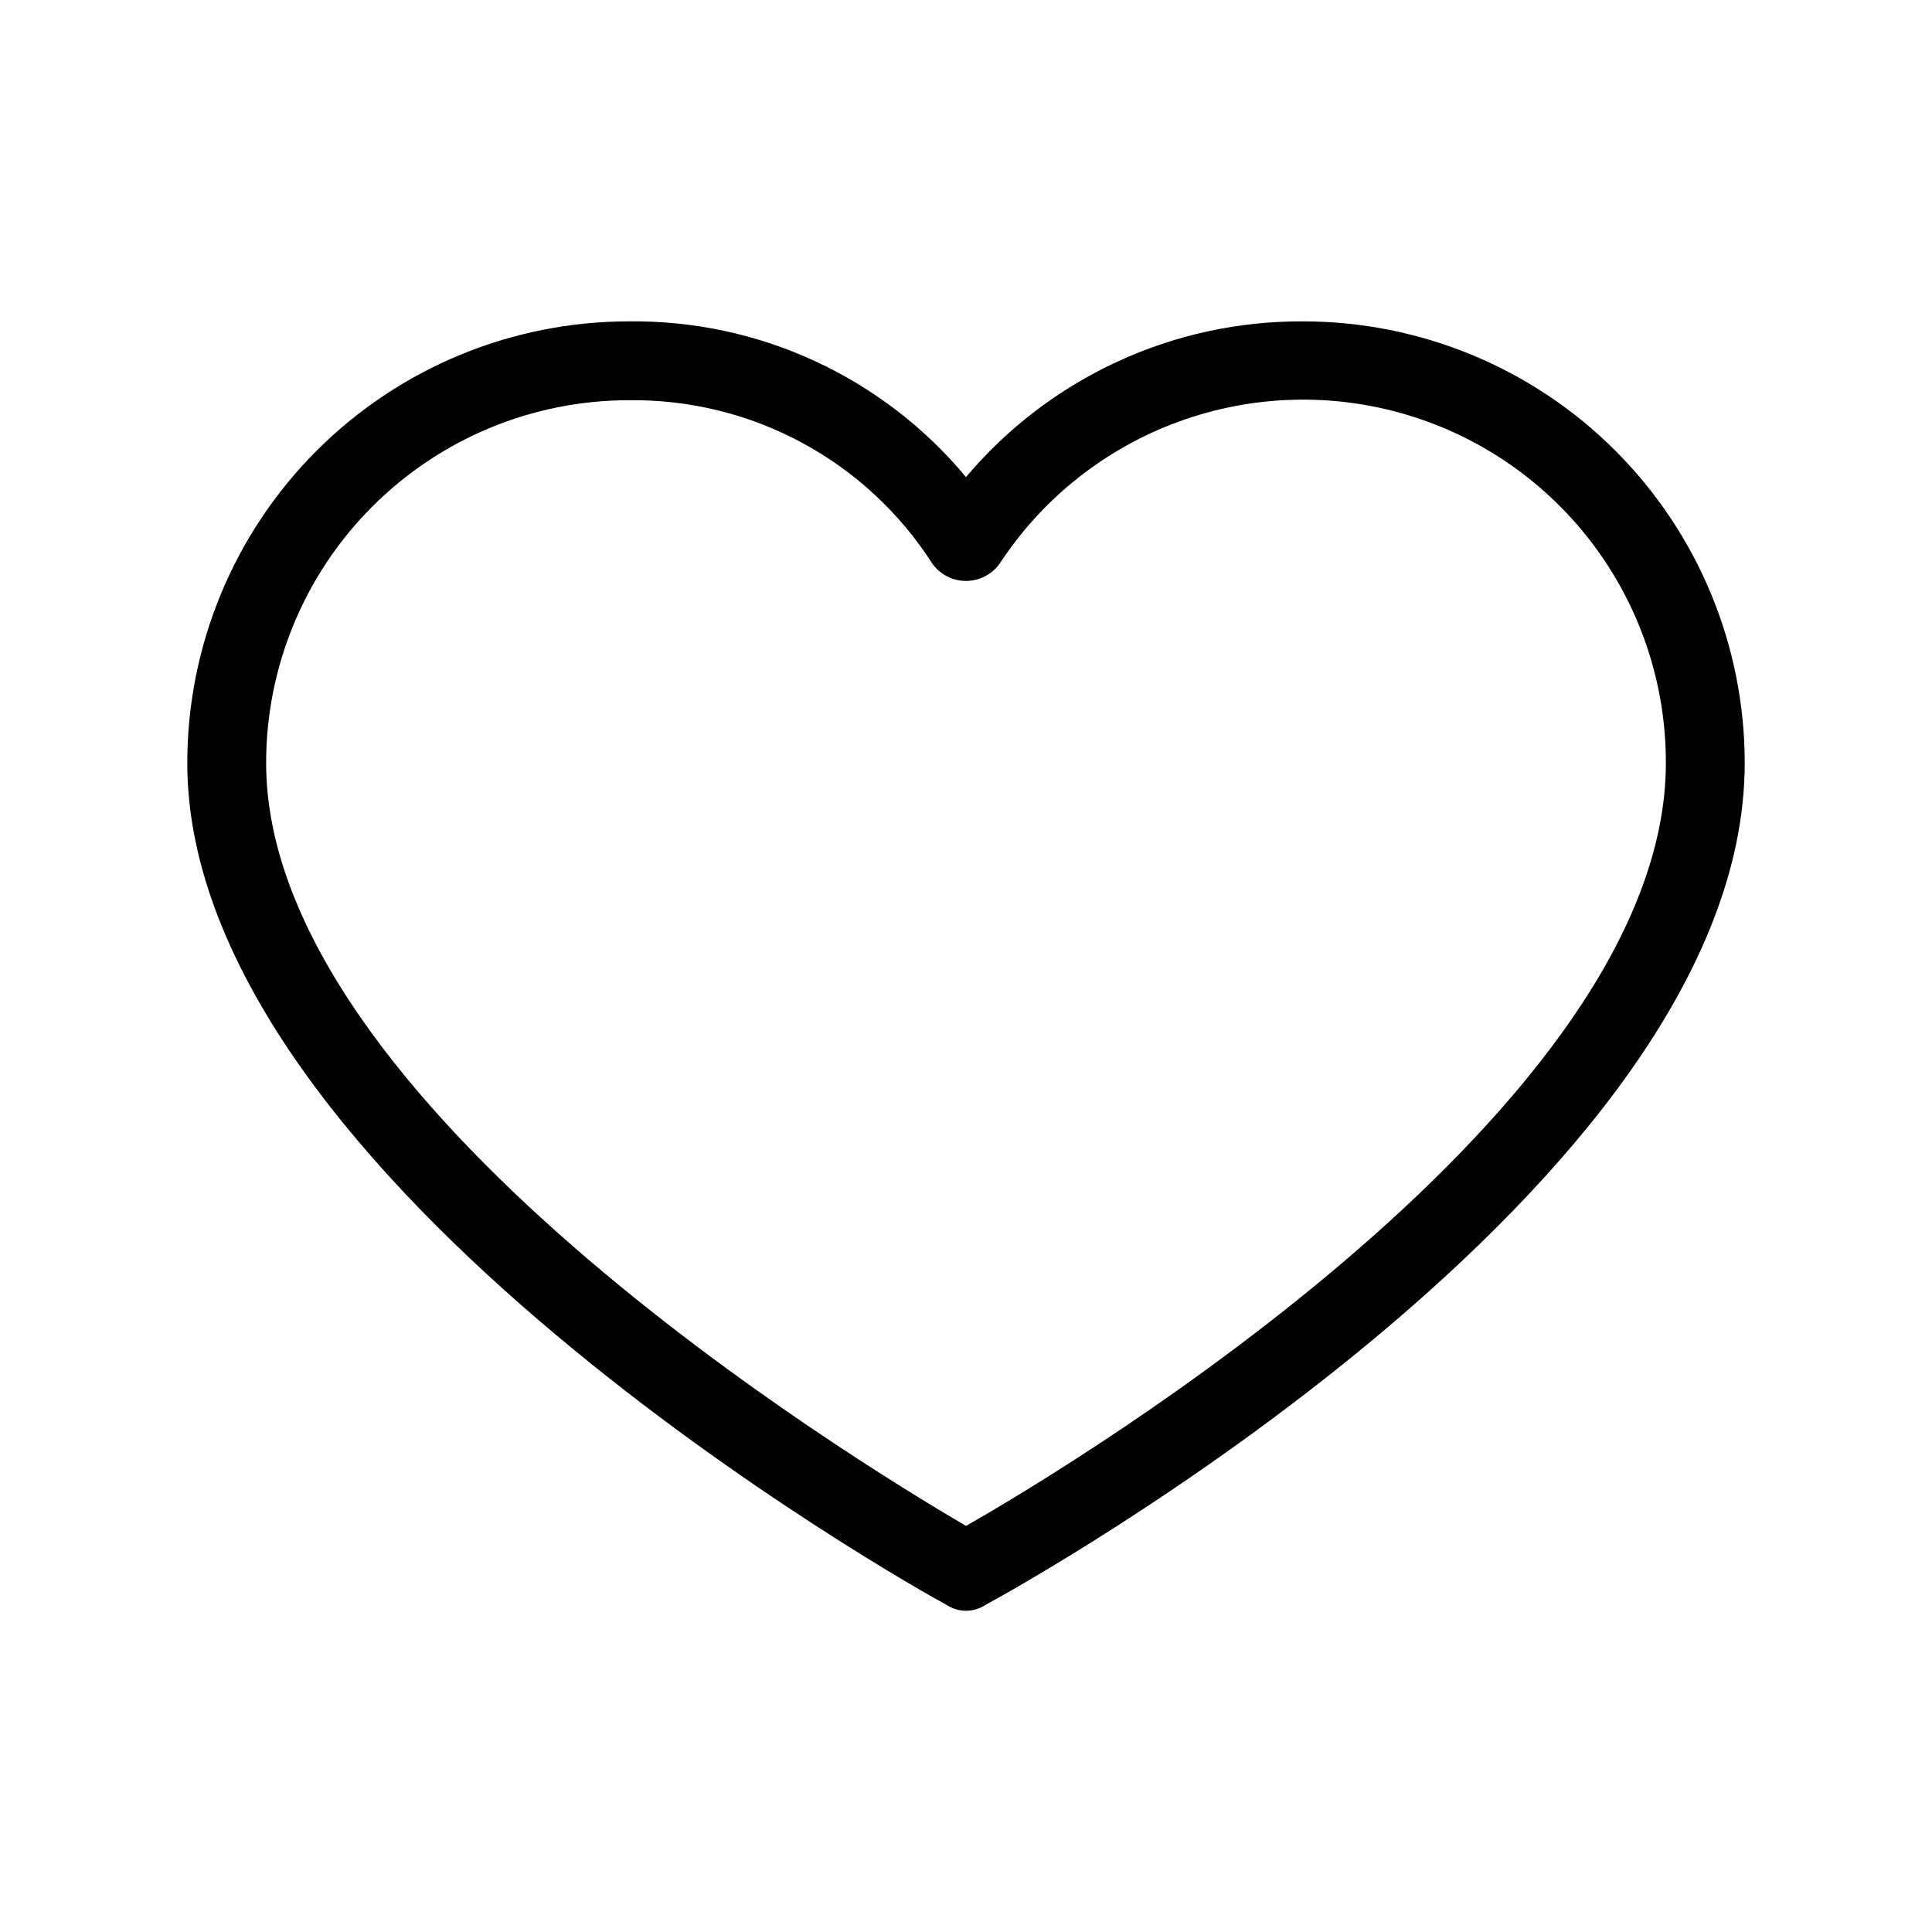
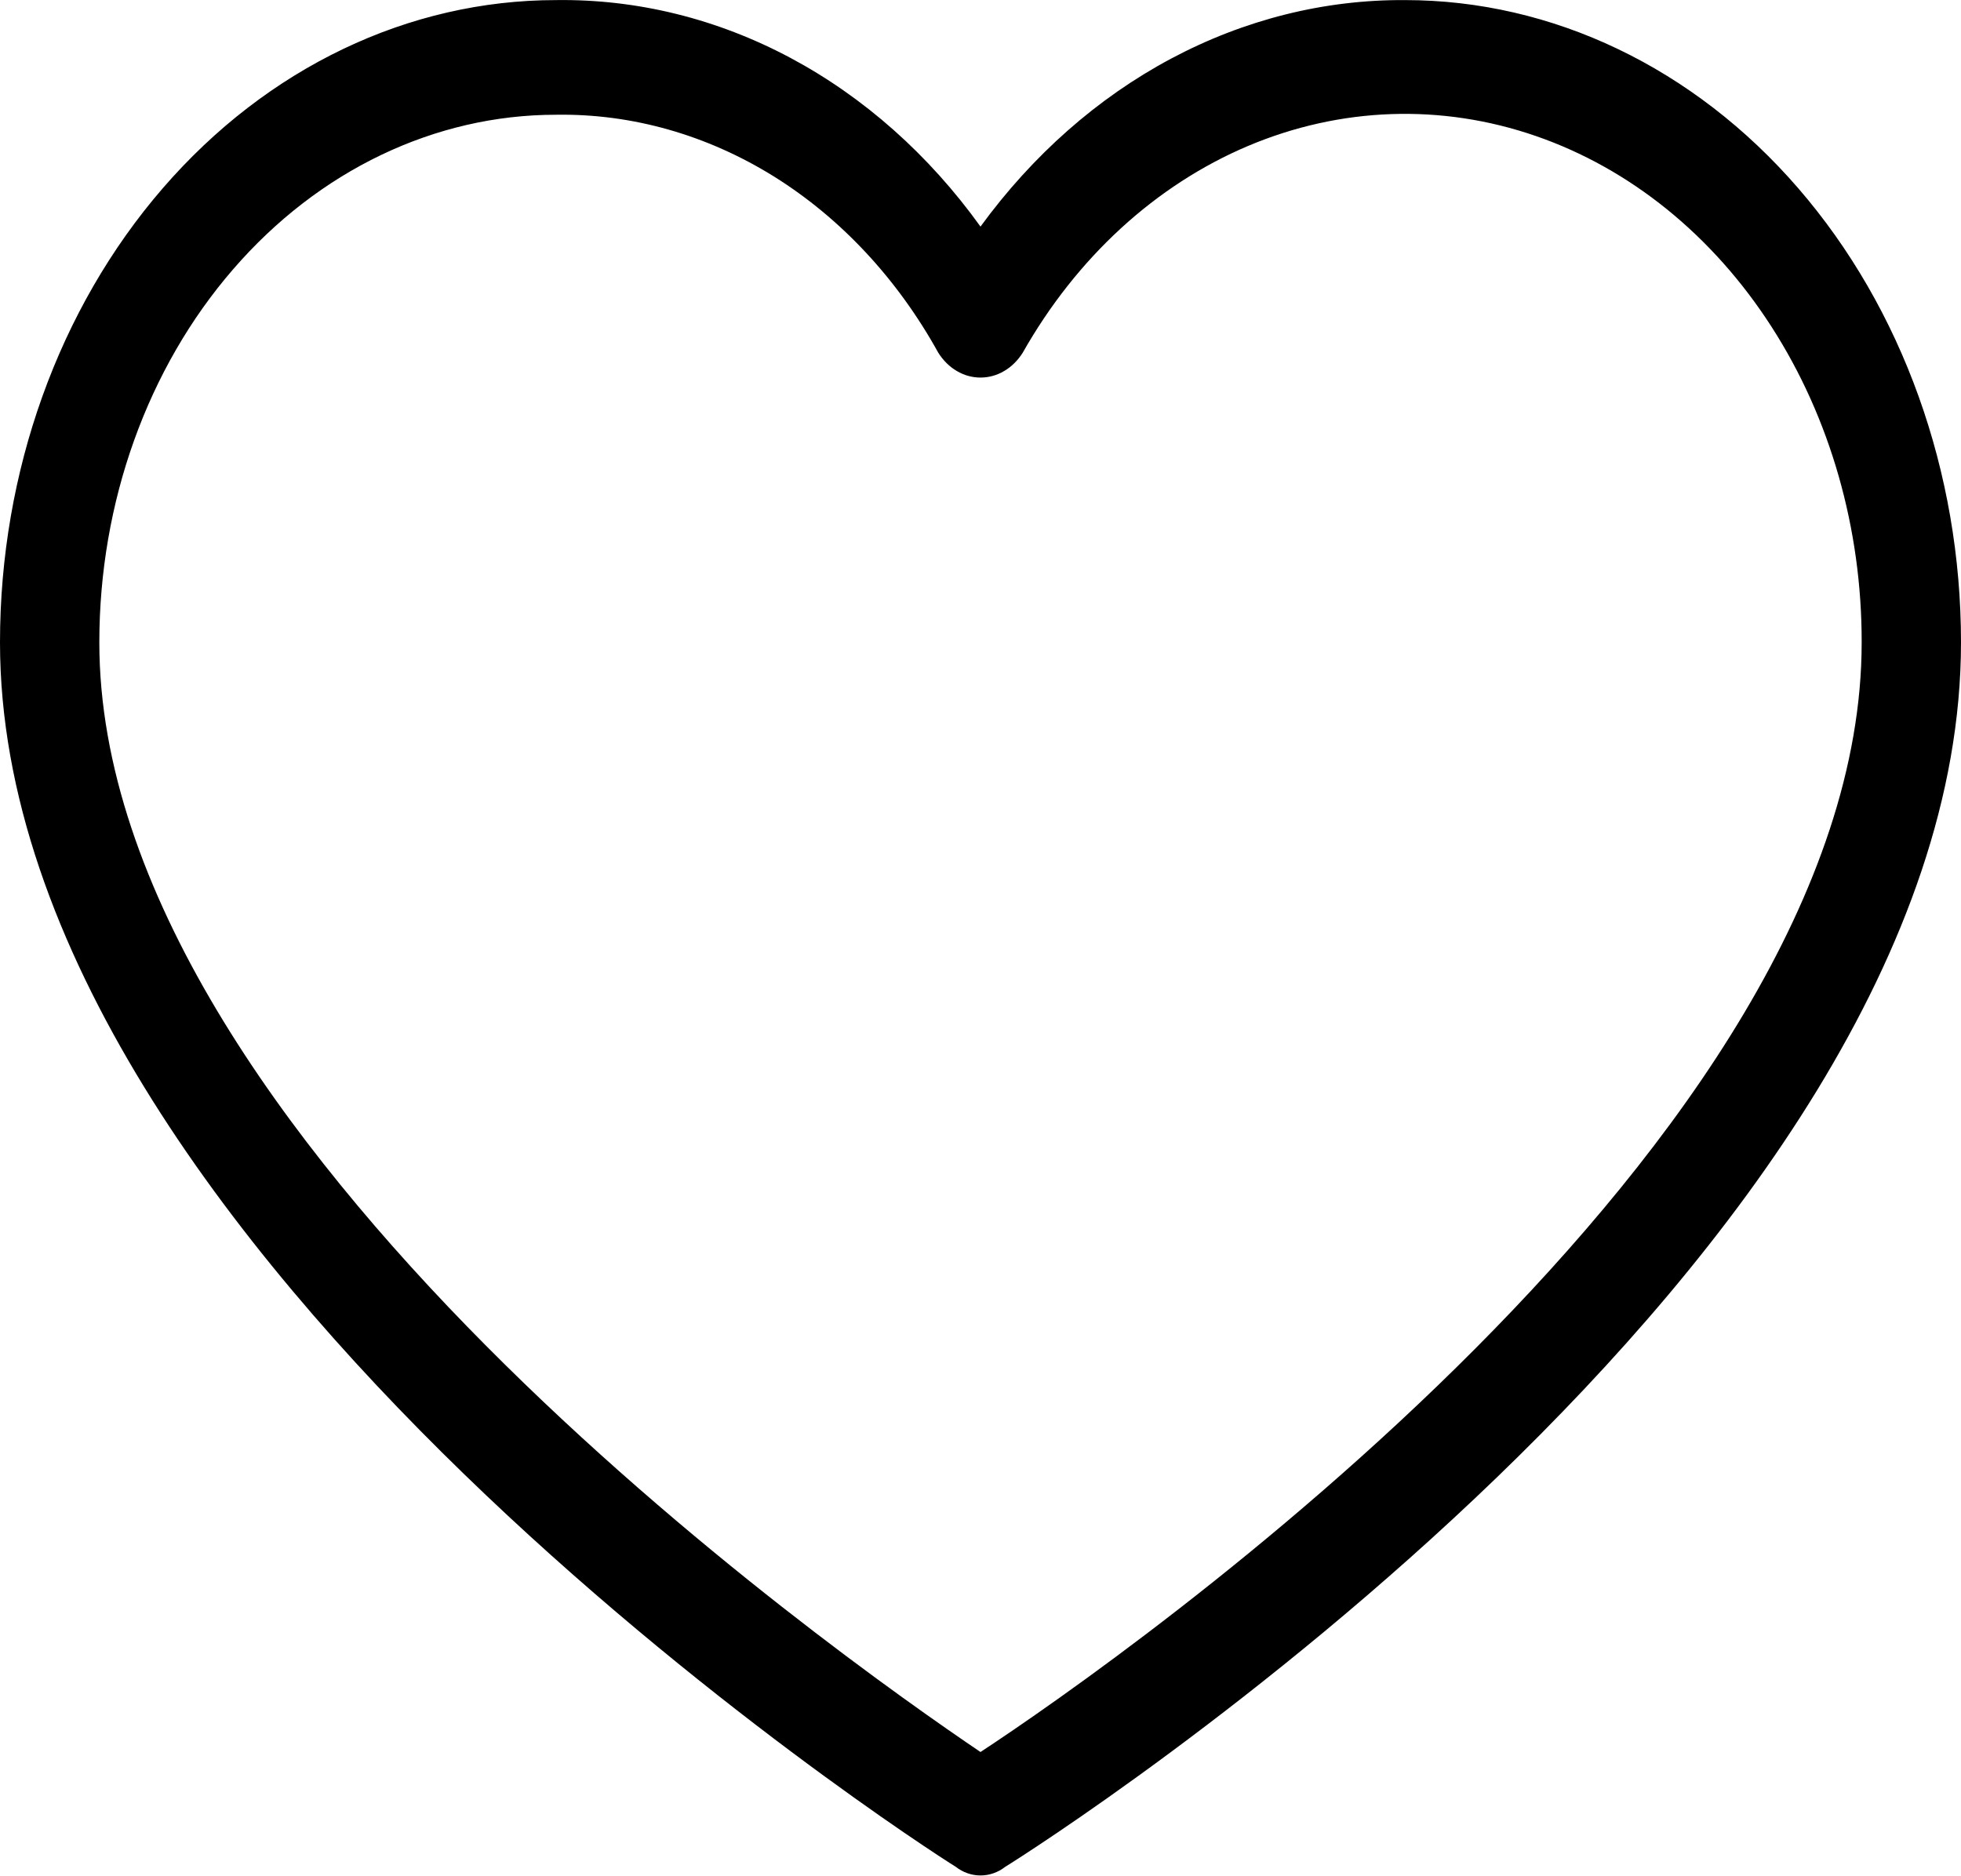
- <svg xmlns="http://www.w3.org/2000/svg" width="22" height="22" viewBox="0 0 32 32" fill="none">
-   <path d="M21.584 5.323C20.521 5.317 19.47 5.545 18.505 5.991C17.54 6.437 16.685 7.089 16 7.902C15.32 7.084 14.466 6.428 13.5 5.982C12.534 5.535 11.48 5.31 10.416 5.323C8.476 5.323 6.616 6.093 5.244 7.465C3.873 8.837 3.102 10.697 3.102 12.637C3.102 19.559 15.184 26.319 15.674 26.58C15.77 26.645 15.884 26.679 16 26.679C16.116 26.679 16.23 26.645 16.326 26.58C16.816 26.319 28.898 19.657 28.898 12.637C28.898 10.697 28.127 8.837 26.756 7.465C25.384 6.093 23.524 5.323 21.584 5.323ZM16 25.274C14.106 24.164 4.408 18.253 4.408 12.637C4.408 11.044 5.041 9.515 6.168 8.389C7.295 7.262 8.823 6.629 10.416 6.629C11.416 6.616 12.402 6.858 13.282 7.332C14.162 7.806 14.906 8.497 15.445 9.339C15.508 9.427 15.592 9.498 15.688 9.547C15.785 9.597 15.892 9.622 16 9.622C16.108 9.622 16.215 9.597 16.312 9.547C16.408 9.498 16.491 9.427 16.555 9.339C17.264 8.255 18.304 7.429 19.52 6.985C20.736 6.54 22.063 6.5 23.304 6.871C24.545 7.241 25.632 8.003 26.405 9.042C27.178 10.081 27.594 11.342 27.592 12.637C27.592 18.319 17.894 24.196 16 25.274Z" fill="black" />
+ <svg xmlns="http://www.w3.org/2000/svg" width="23" height="22" viewBox="0 0 23 22" fill="none">
+   <path d="M16.479 0.001C15.531 -0.005 14.594 0.23 13.733 0.689C12.873 1.148 12.111 1.82 11.5 2.658C10.894 1.815 10.132 1.139 9.271 0.679C8.409 0.219 7.47 -0.012 6.522 0.001C4.792 0.001 3.133 0.794 1.91 2.207C0.687 3.62 0 5.537 0 7.535C0 14.666 10.772 21.629 11.209 21.898C11.295 21.965 11.396 22 11.5 22C11.604 22 11.705 21.965 11.791 21.898C12.228 21.629 23 14.767 23 7.535C23 5.537 22.313 3.62 21.09 2.207C19.867 0.794 18.208 0.001 16.479 0.001ZM11.5 20.552C9.811 19.409 1.165 13.321 1.165 7.535C1.165 5.894 1.729 4.319 2.734 3.159C3.738 1.998 5.101 1.346 6.522 1.346C7.413 1.332 8.292 1.582 9.077 2.07C9.861 2.559 10.525 3.27 11.005 4.138C11.062 4.228 11.136 4.302 11.222 4.352C11.308 4.403 11.403 4.429 11.5 4.429C11.597 4.429 11.692 4.403 11.778 4.352C11.864 4.302 11.938 4.228 11.995 4.138C12.627 3.021 13.554 2.171 14.638 1.712C15.723 1.254 16.906 1.213 18.012 1.595C19.119 1.977 20.088 2.761 20.777 3.832C21.466 4.902 21.837 6.201 21.835 7.535C21.835 13.388 13.189 19.442 11.5 20.552Z" fill="black" />
</svg>
